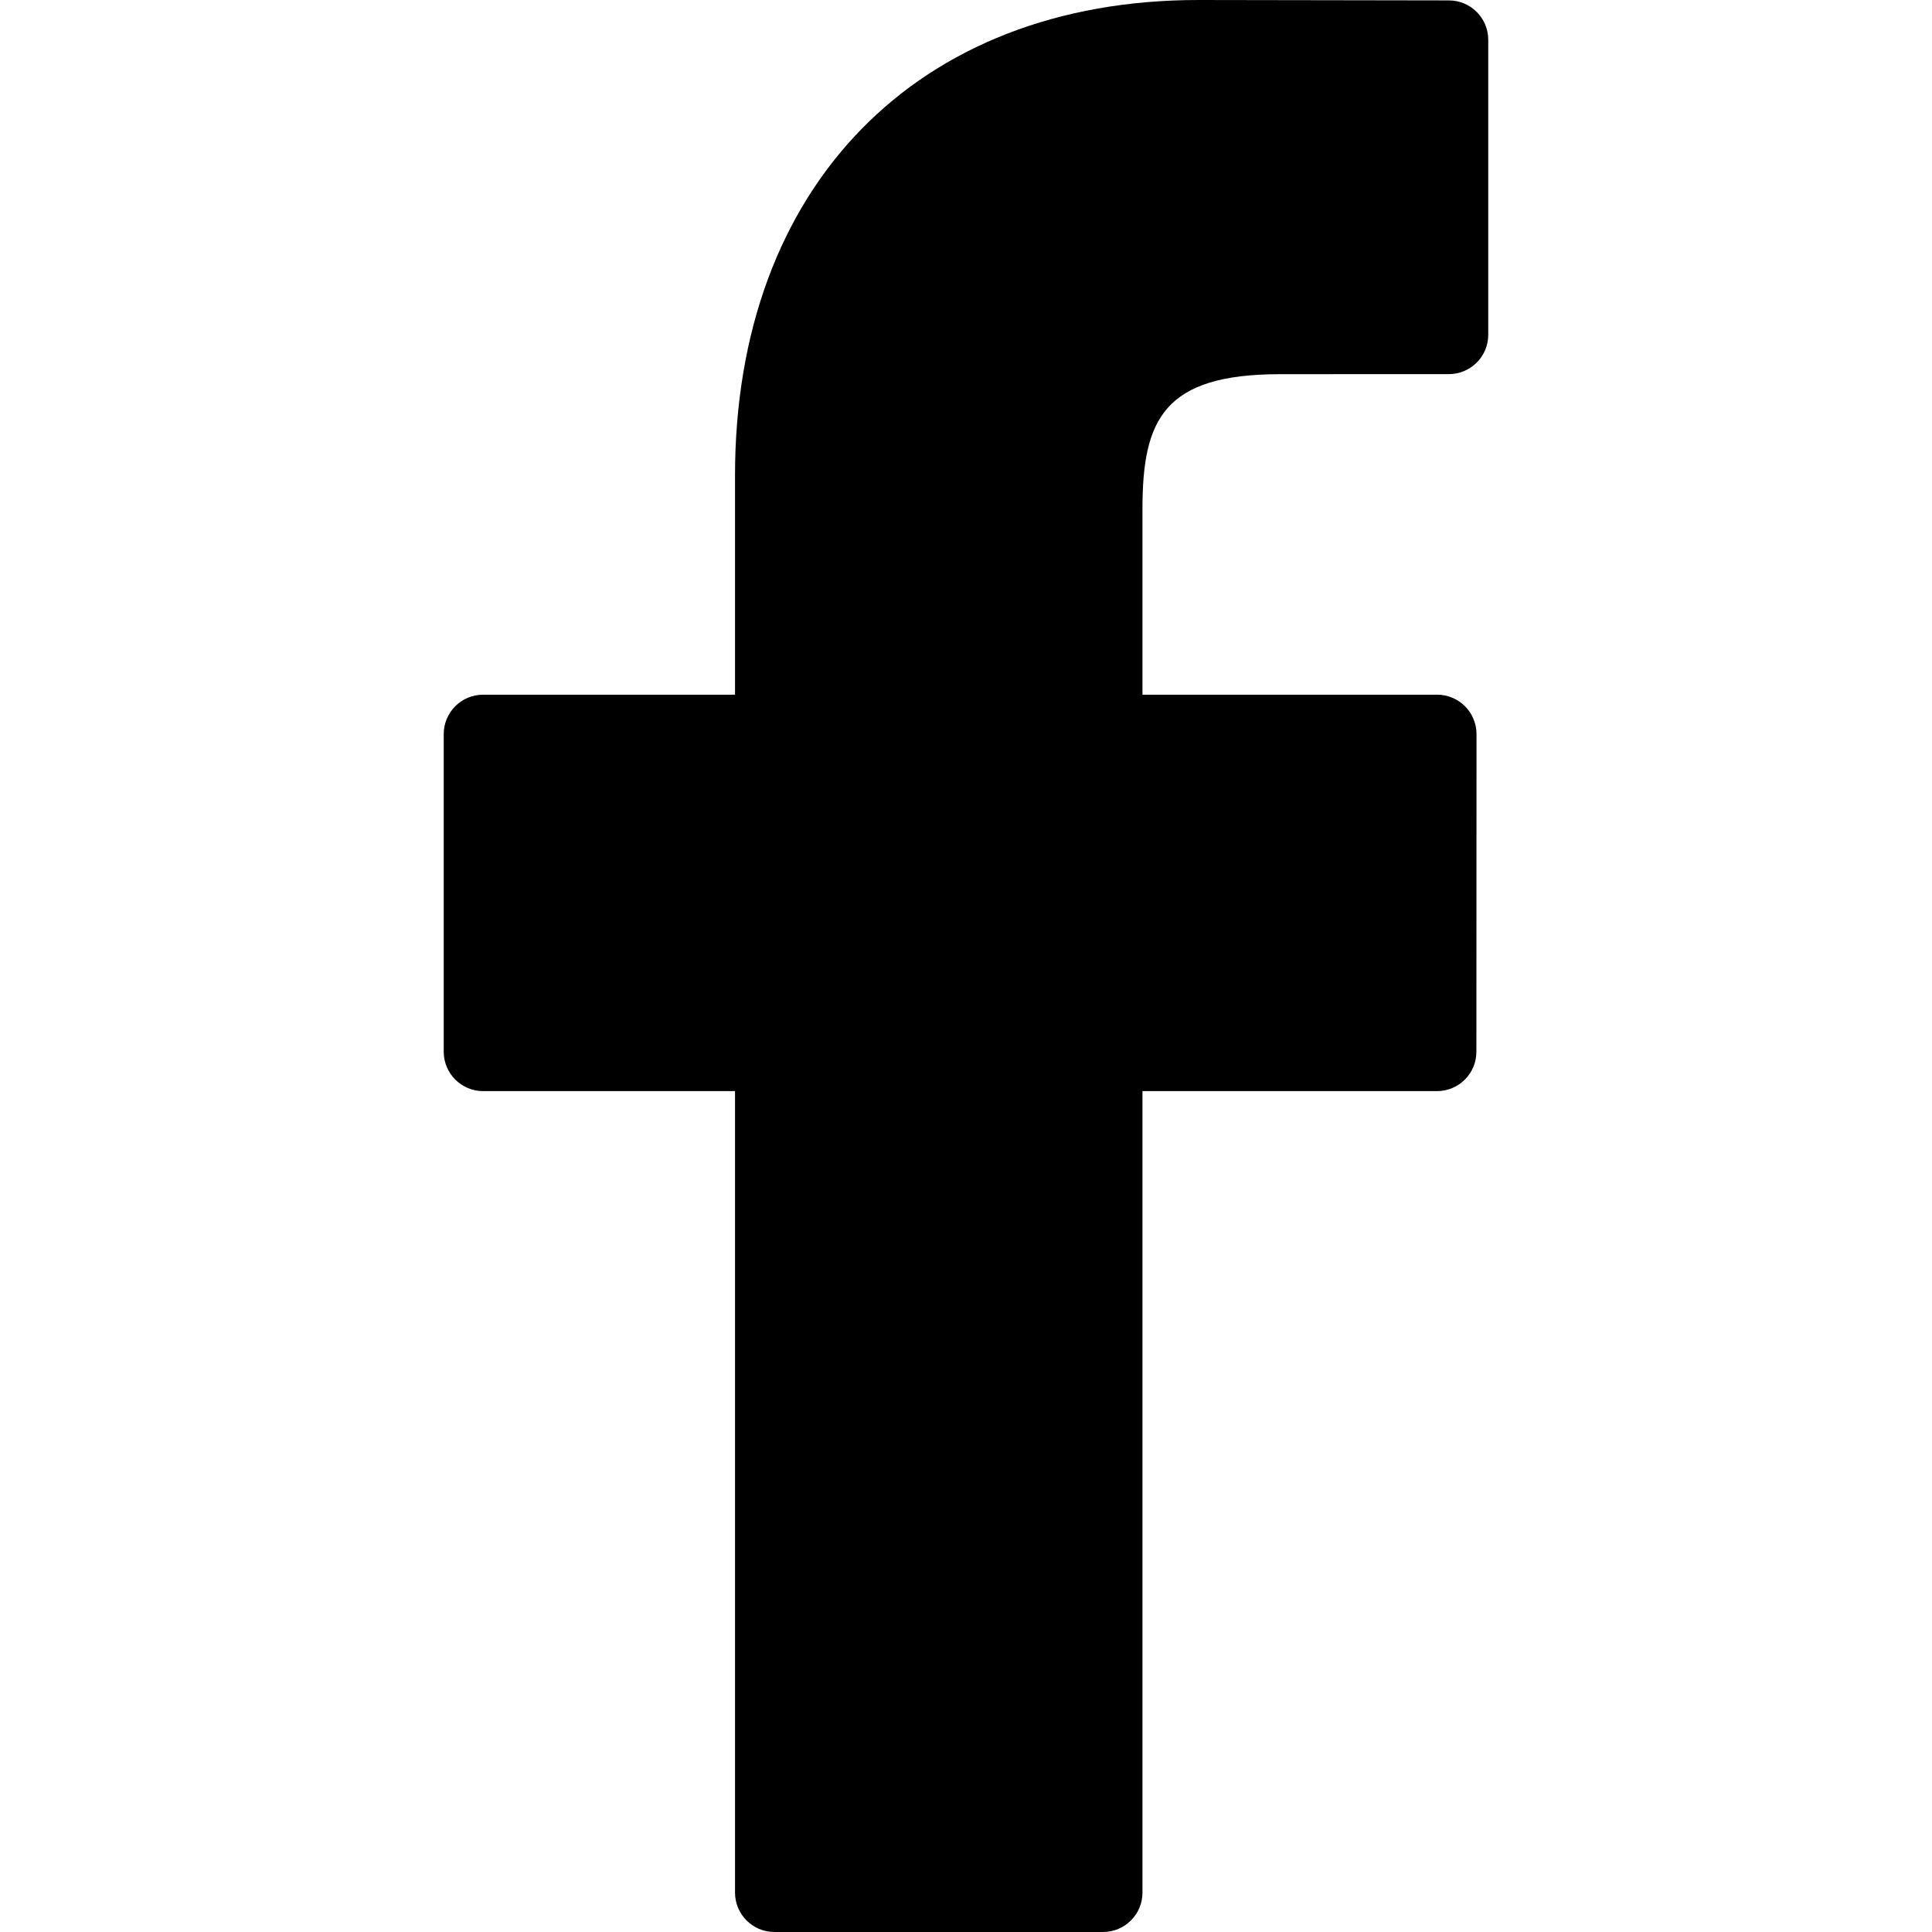
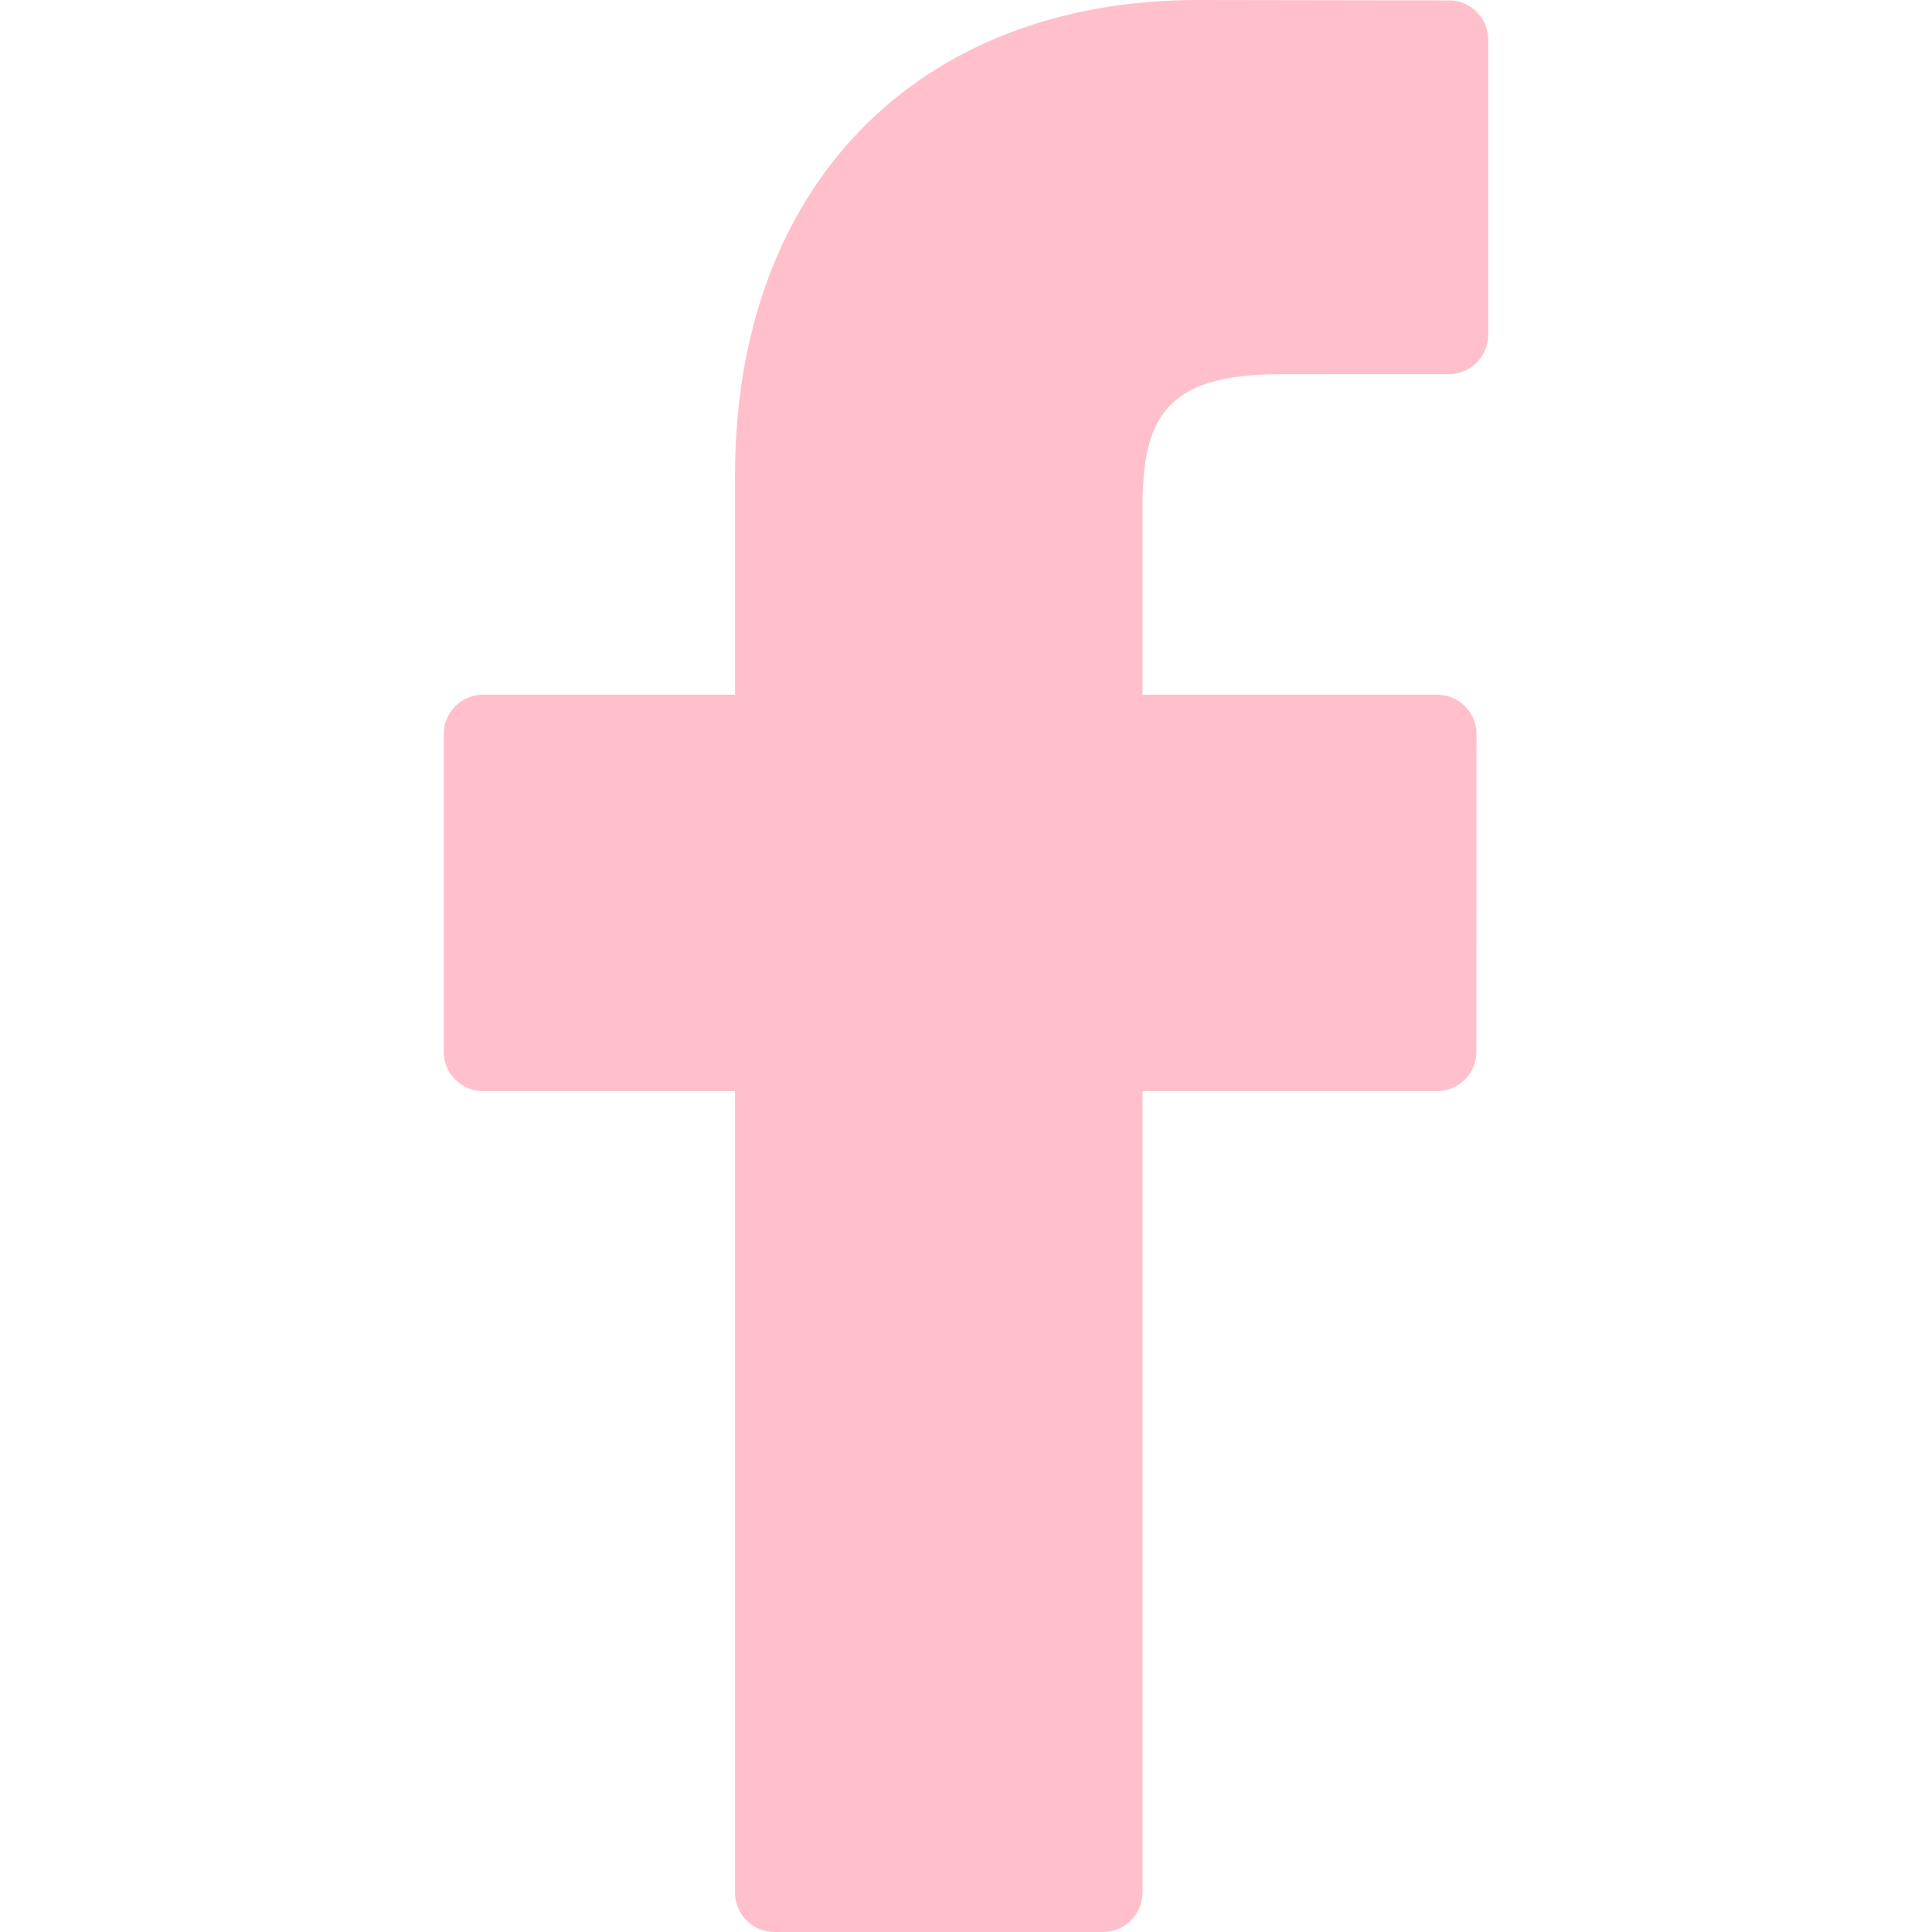
<svg xmlns="http://www.w3.org/2000/svg" enable-background="new 0 0 96.124 96.123" version="1.1" viewBox="0 0 96.124 96.123" xml:space="preserve">
-   <path d="m72.089 0.02-12.465-0.02c-14.004 0-23.054 9.285-23.054 23.656v10.907h-12.533c-1.083 0-1.96 0.878-1.96 1.961v15.803c0 1.083 0.878 1.96 1.96 1.96h12.533v39.876c0 1.083 0.877 1.96 1.96 1.96h16.352c1.083 0 1.96-0.878 1.96-1.96v-39.876h14.654c1.083 0 1.96-0.877 1.96-1.96l6e-3 -15.803c0-0.52-0.207-1.018-0.574-1.386s-0.867-0.575-1.387-0.575h-14.659v-9.246c0-4.444 1.059-6.7 6.848-6.7l8.397-3e-3c1.082 0 1.959-0.878 1.959-1.96v-14.674c0-1.081-0.876-1.958-1.957-1.96z" />
+   <path fill="pink" d="m72.089 0.02-12.465-0.02c-14.004 0-23.054 9.285-23.054 23.656v10.907h-12.533c-1.083 0-1.96 0.878-1.96 1.961v15.803c0 1.083 0.878 1.96 1.96 1.96h12.533v39.876c0 1.083 0.877 1.96 1.96 1.96h16.352c1.083 0 1.96-0.878 1.96-1.96v-39.876h14.654c1.083 0 1.96-0.877 1.96-1.96l6e-3 -15.803c0-0.52-0.207-1.018-0.574-1.386s-0.867-0.575-1.387-0.575h-14.659v-9.246c0-4.444 1.059-6.7 6.848-6.7l8.397-3e-3c1.082 0 1.959-0.878 1.959-1.96v-14.674c0-1.081-0.876-1.958-1.957-1.96z" />
</svg>
